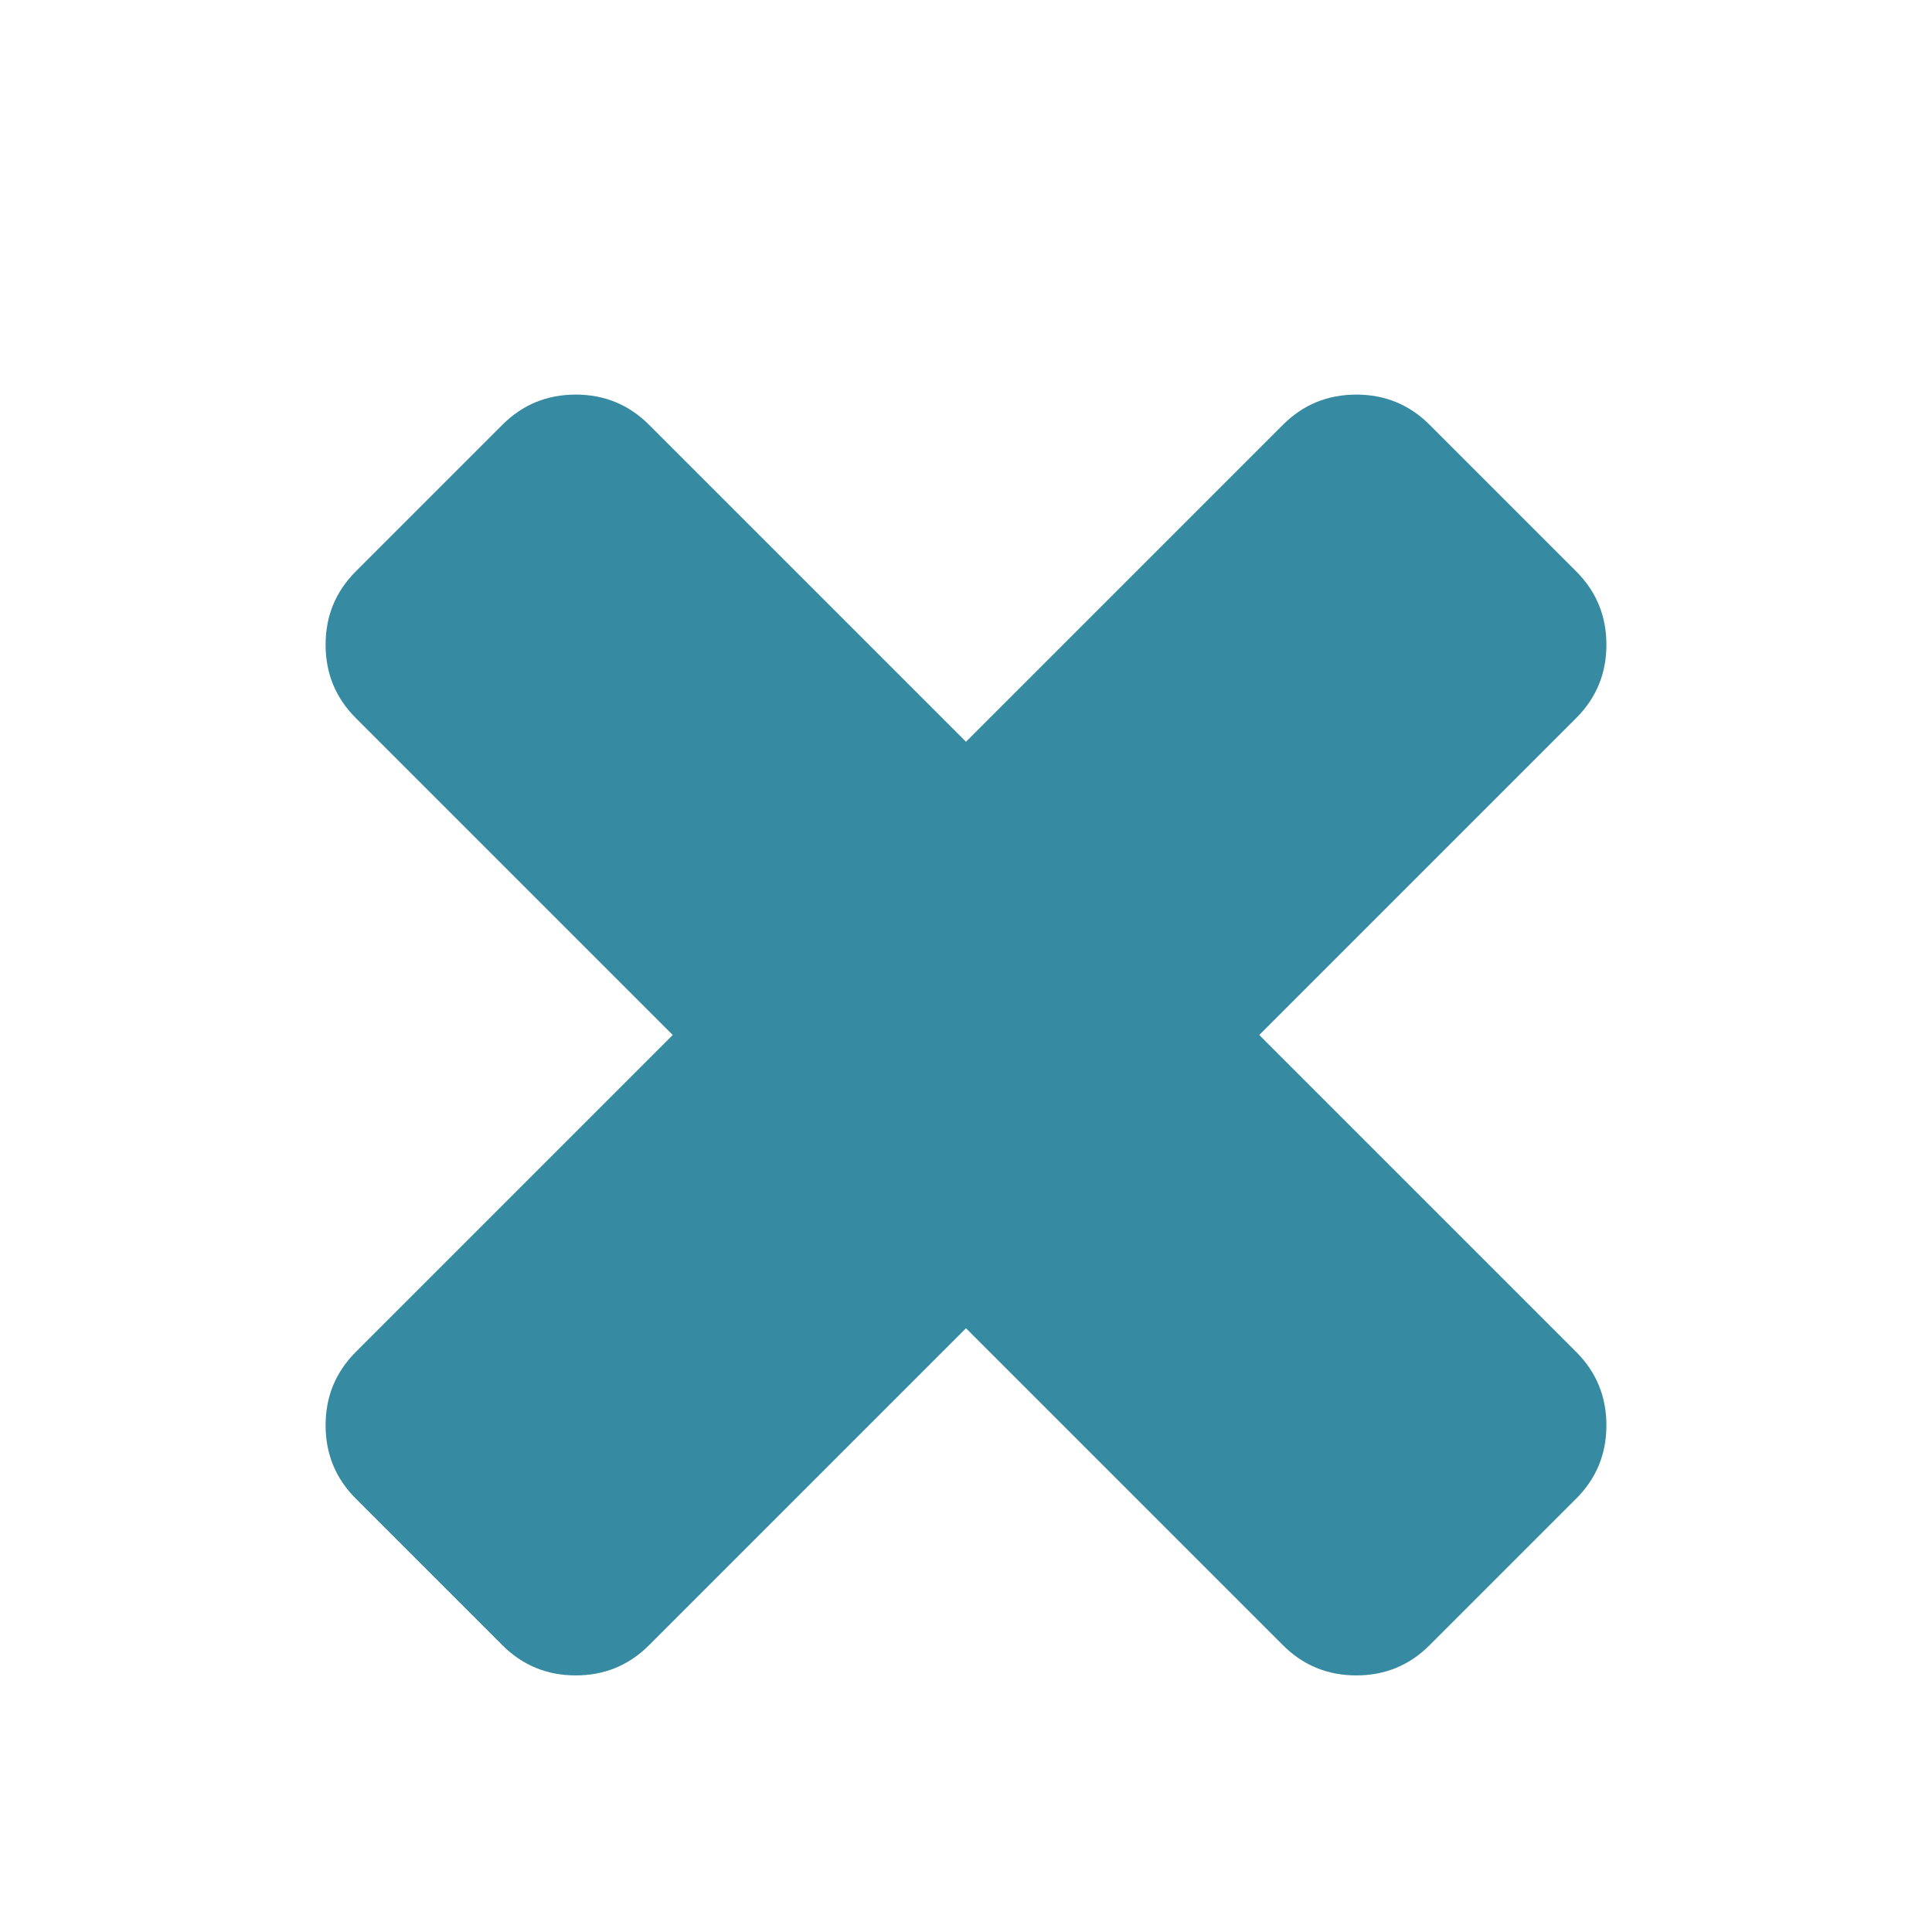
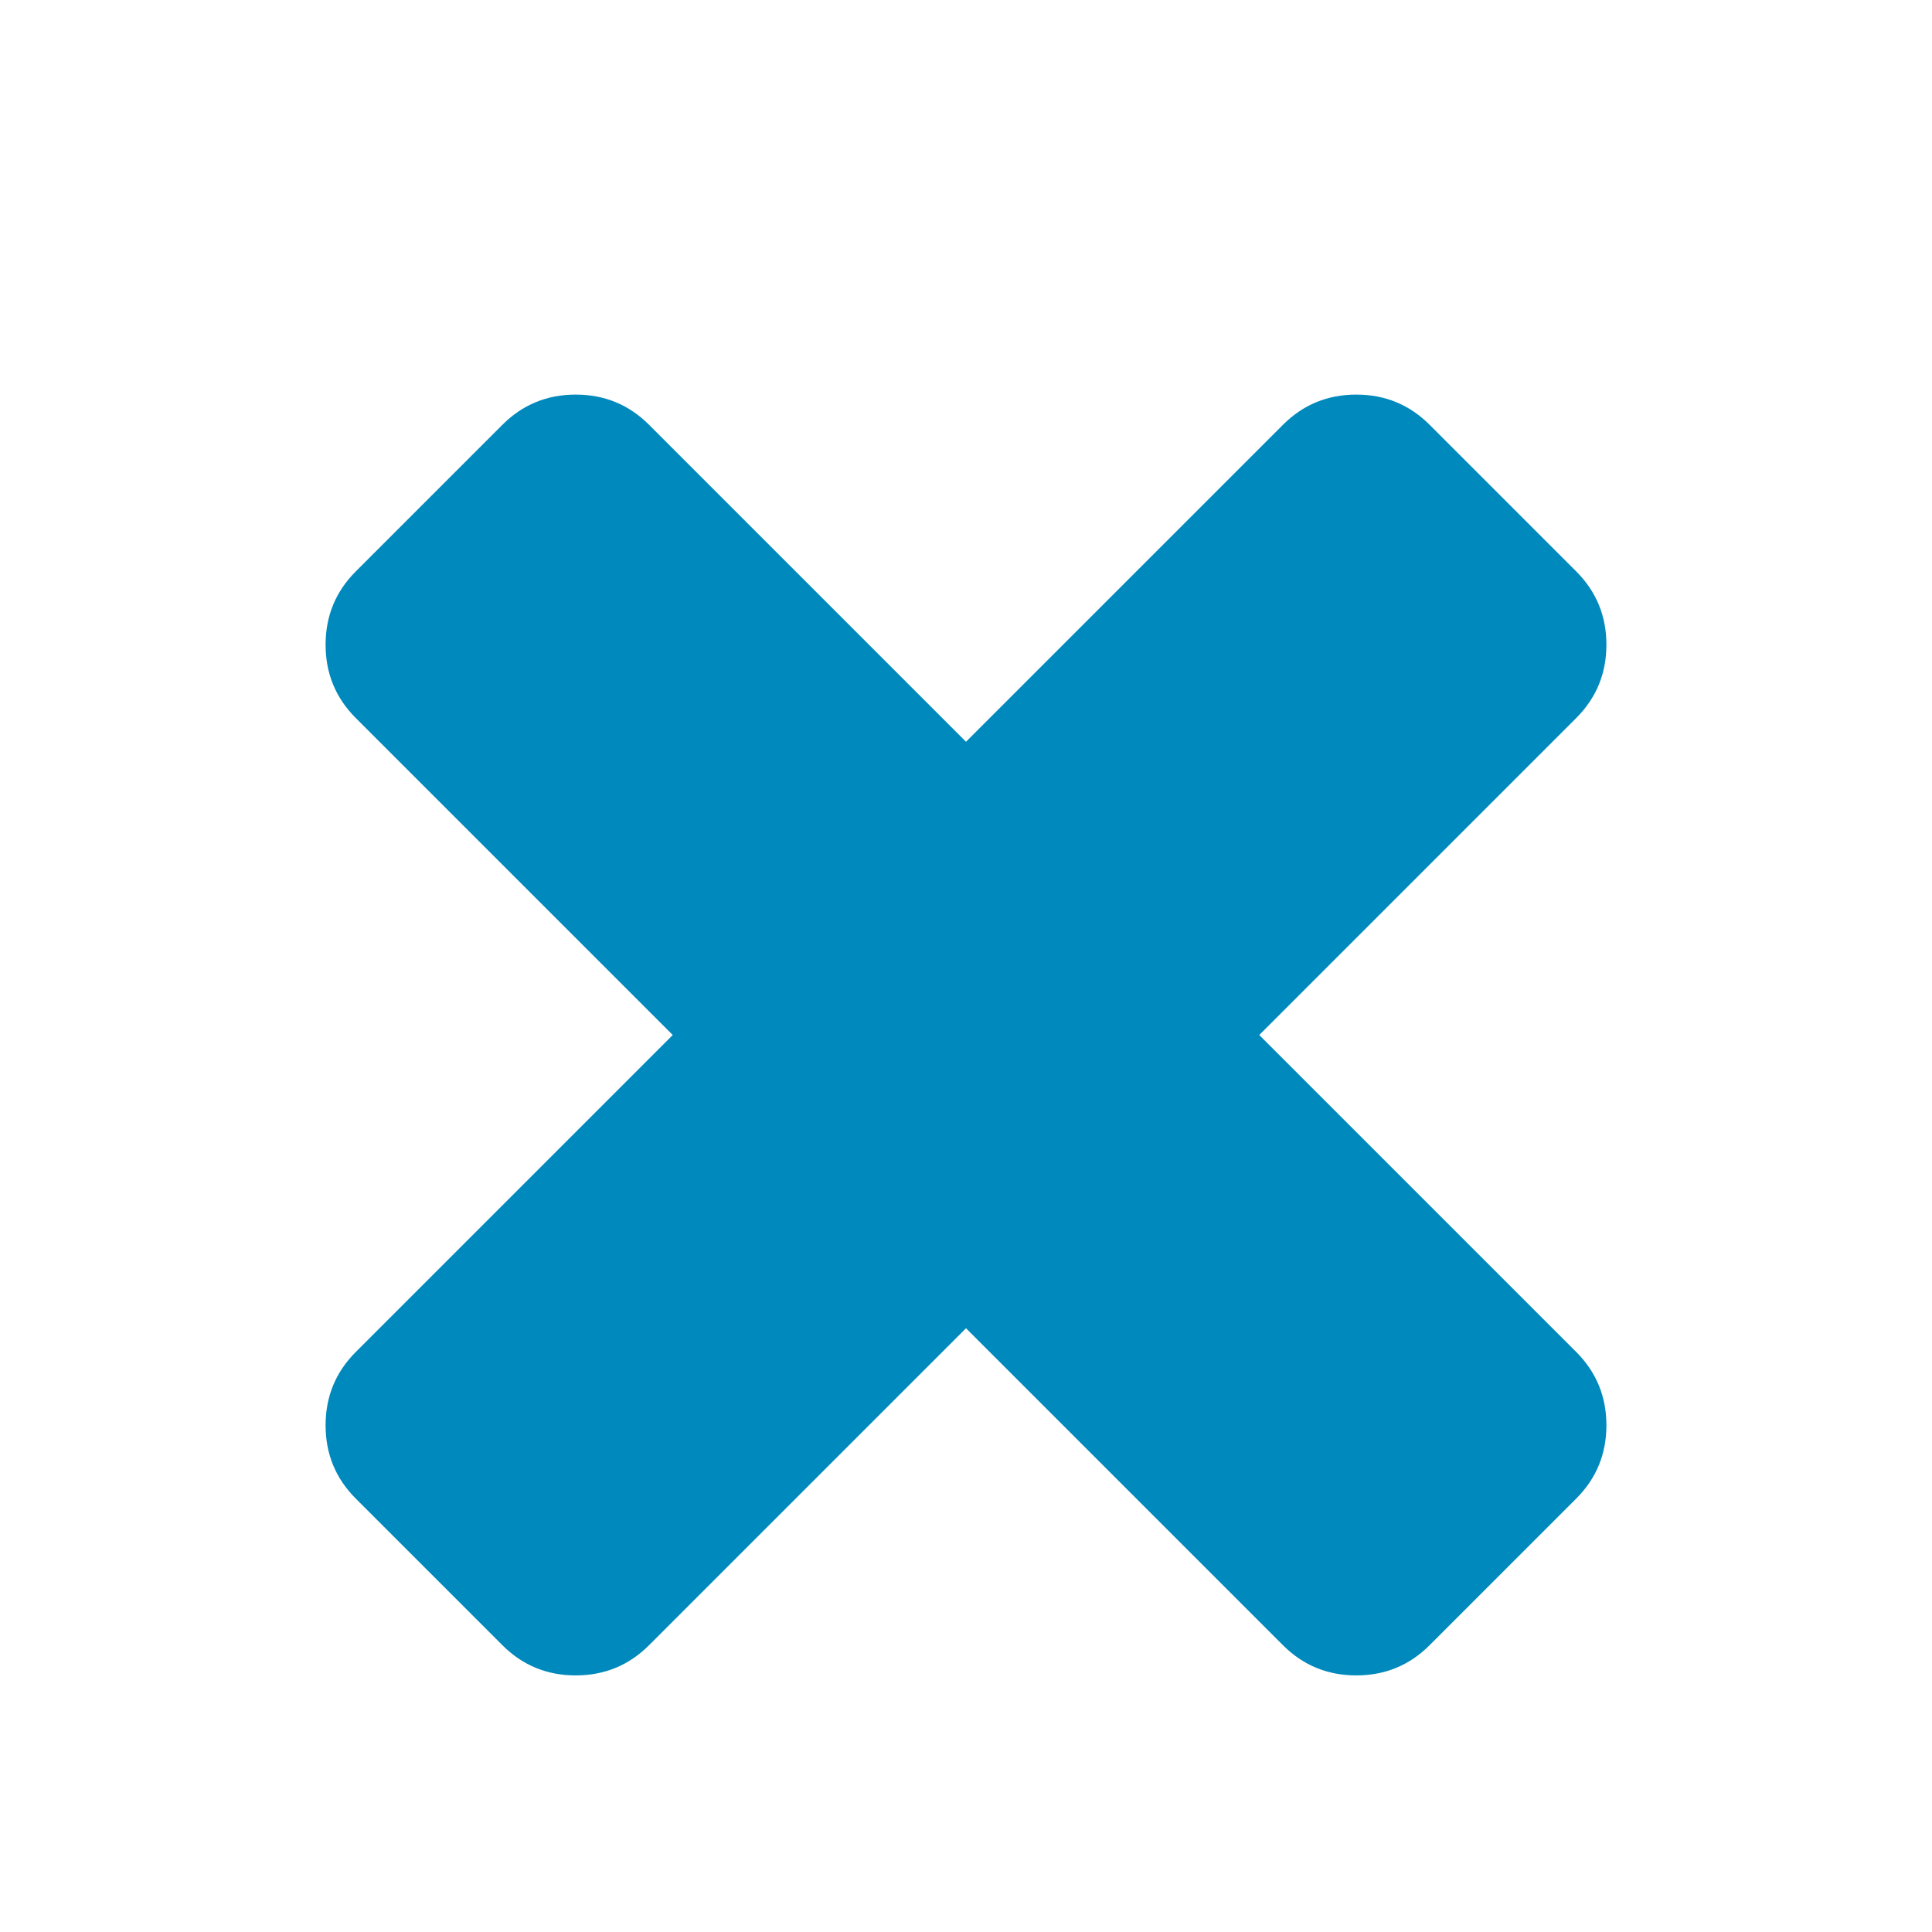
<svg xmlns="http://www.w3.org/2000/svg" width="1792" height="1792" viewBox="0 0 1792 1792">
-   <path style="fill:#368aa2" d="M1490 1322q0 40-28 68l-136 136q-28 28-68 28t-68-28l-294-294-294 294q-28 28-68 28t-68-28l-136-136q-28-28-28-68t28-68l294-294-294-294q-28-28-28-68t28-68l136-136q28-28 68-28t68 28l294 294 294-294q28-28 68-28t68 28l136 136q28 28 28 68t-28 68l-294 294 294 294q28 28 28 68z" />
+   <path style="fill:#0089bc" d="M1490 1322q0 40-28 68l-136 136q-28 28-68 28t-68-28l-294-294-294 294q-28 28-68 28t-68-28l-136-136q-28-28-28-68t28-68l294-294-294-294q-28-28-28-68t28-68l136-136q28-28 68-28t68 28l294 294 294-294q28-28 68-28t68 28l136 136q28 28 28 68t-28 68l-294 294 294 294q28 28 28 68z" />
</svg>
